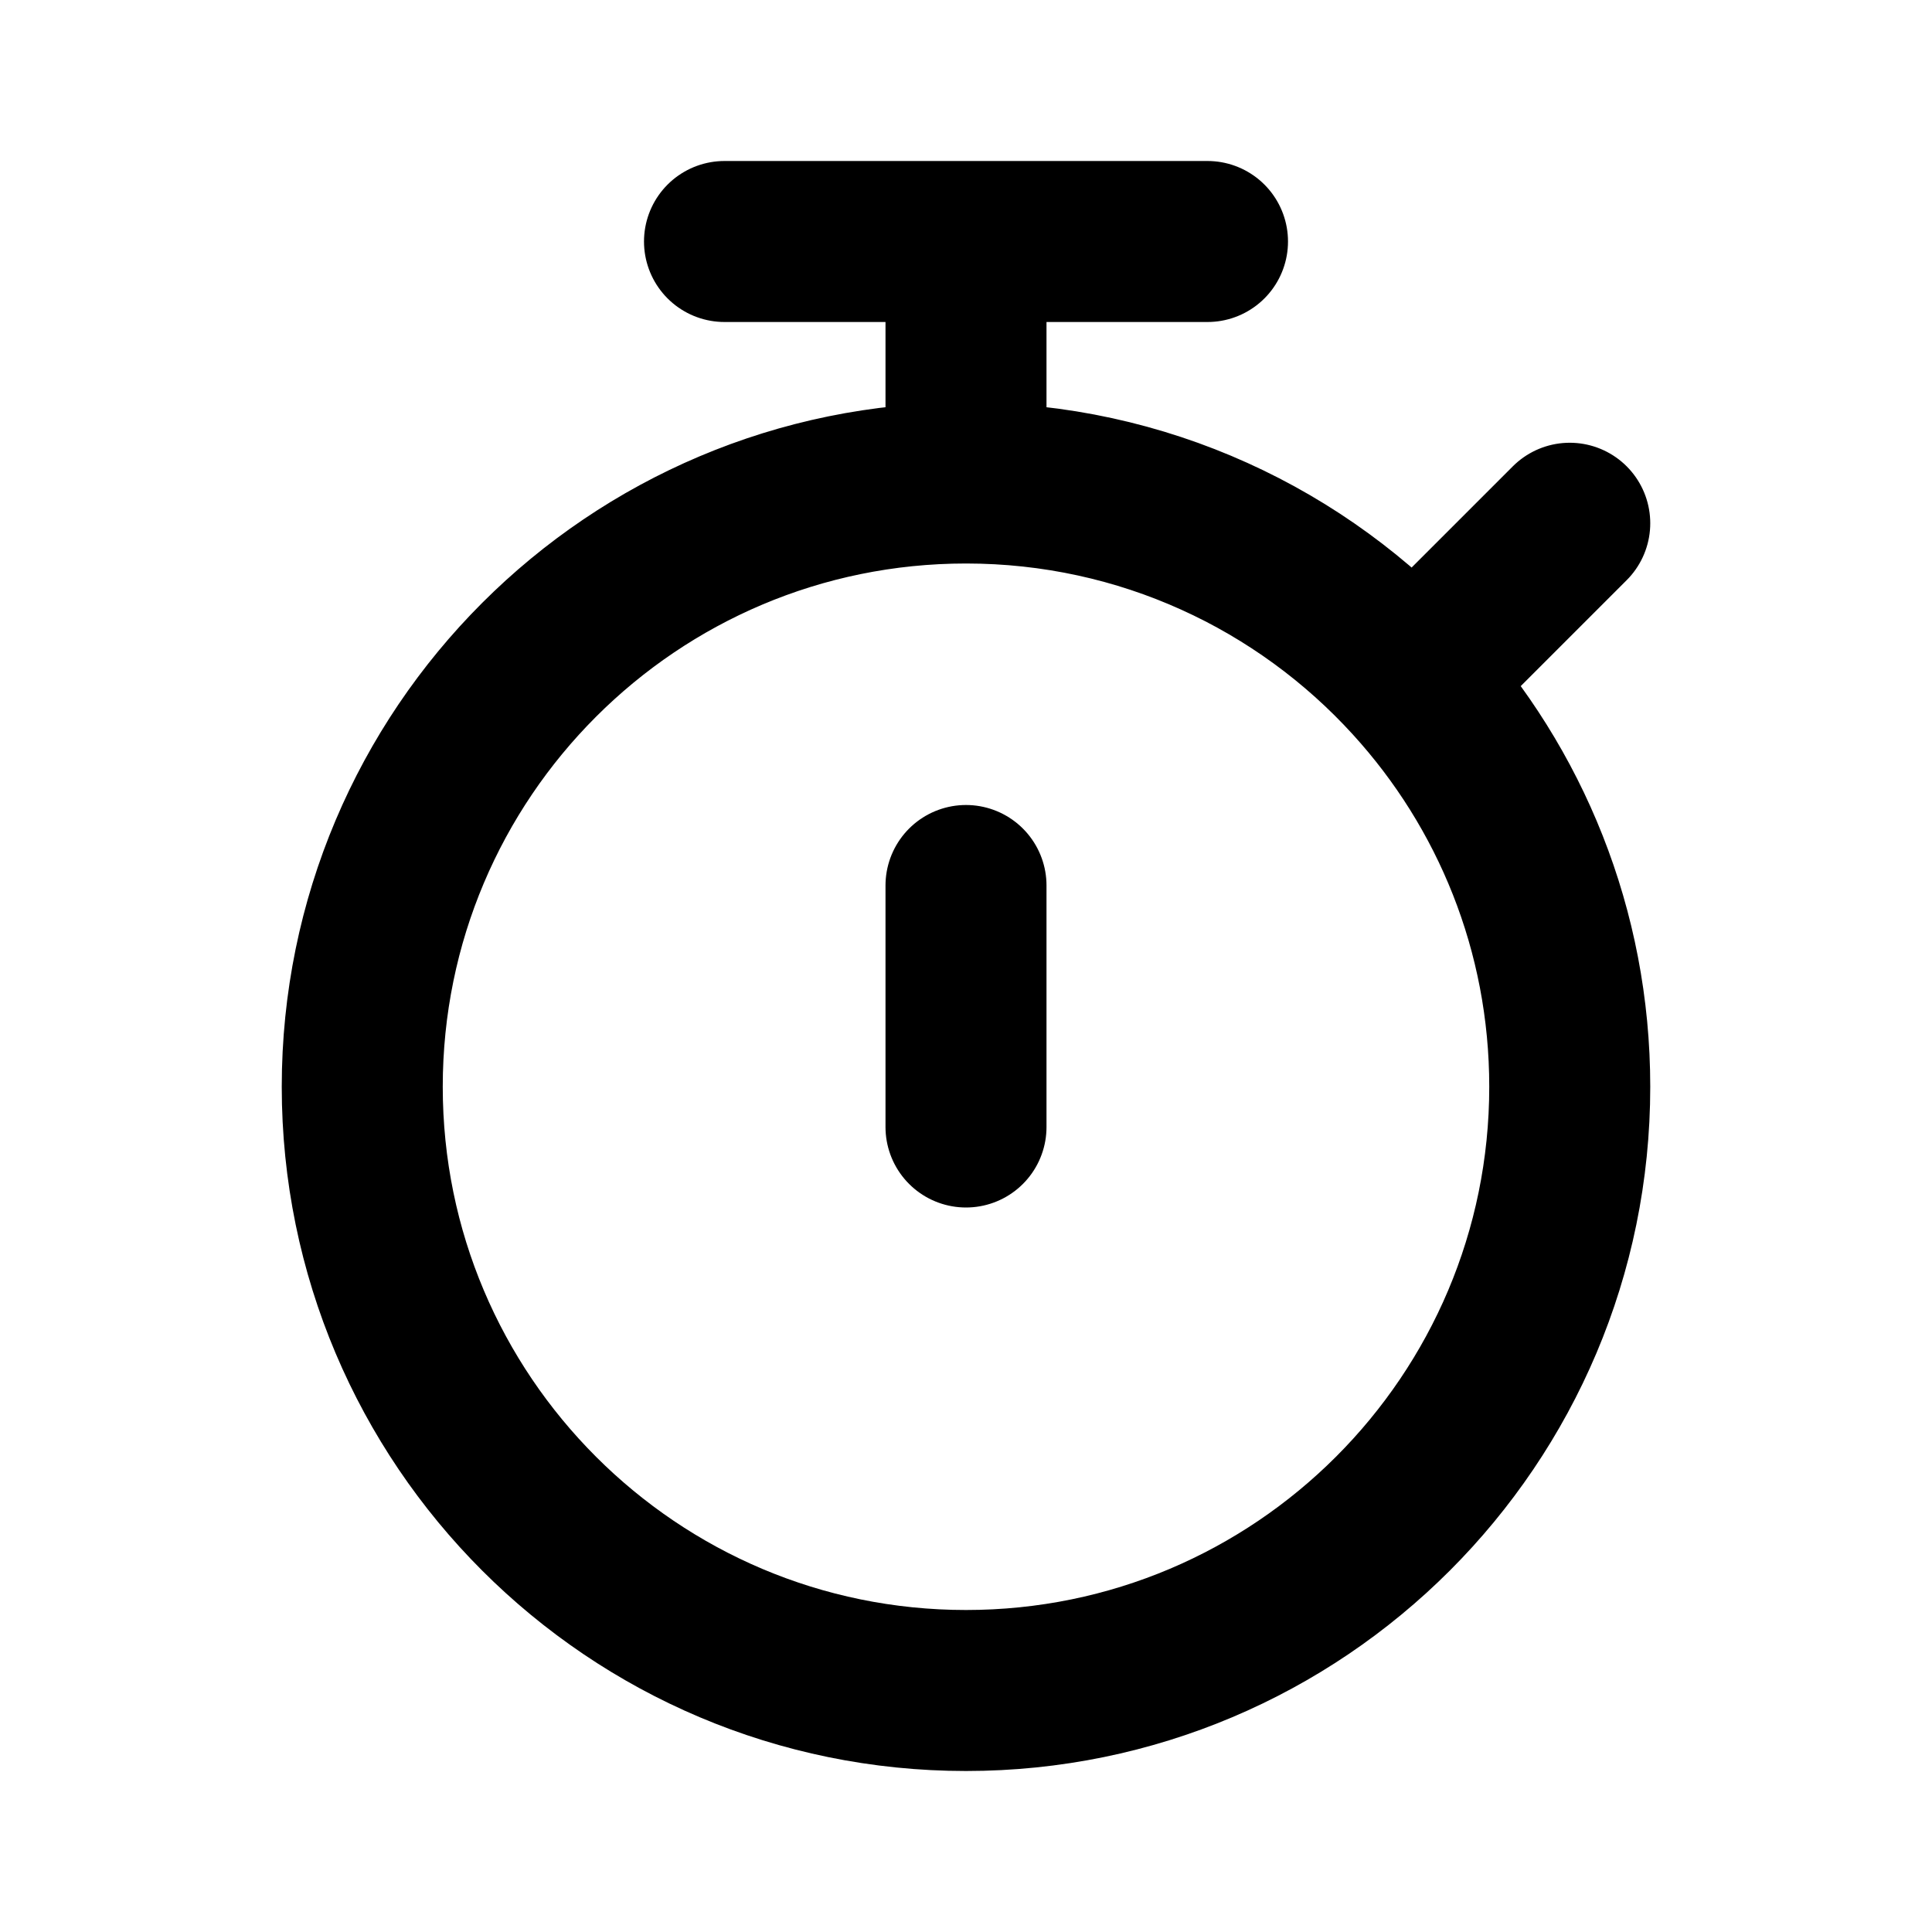
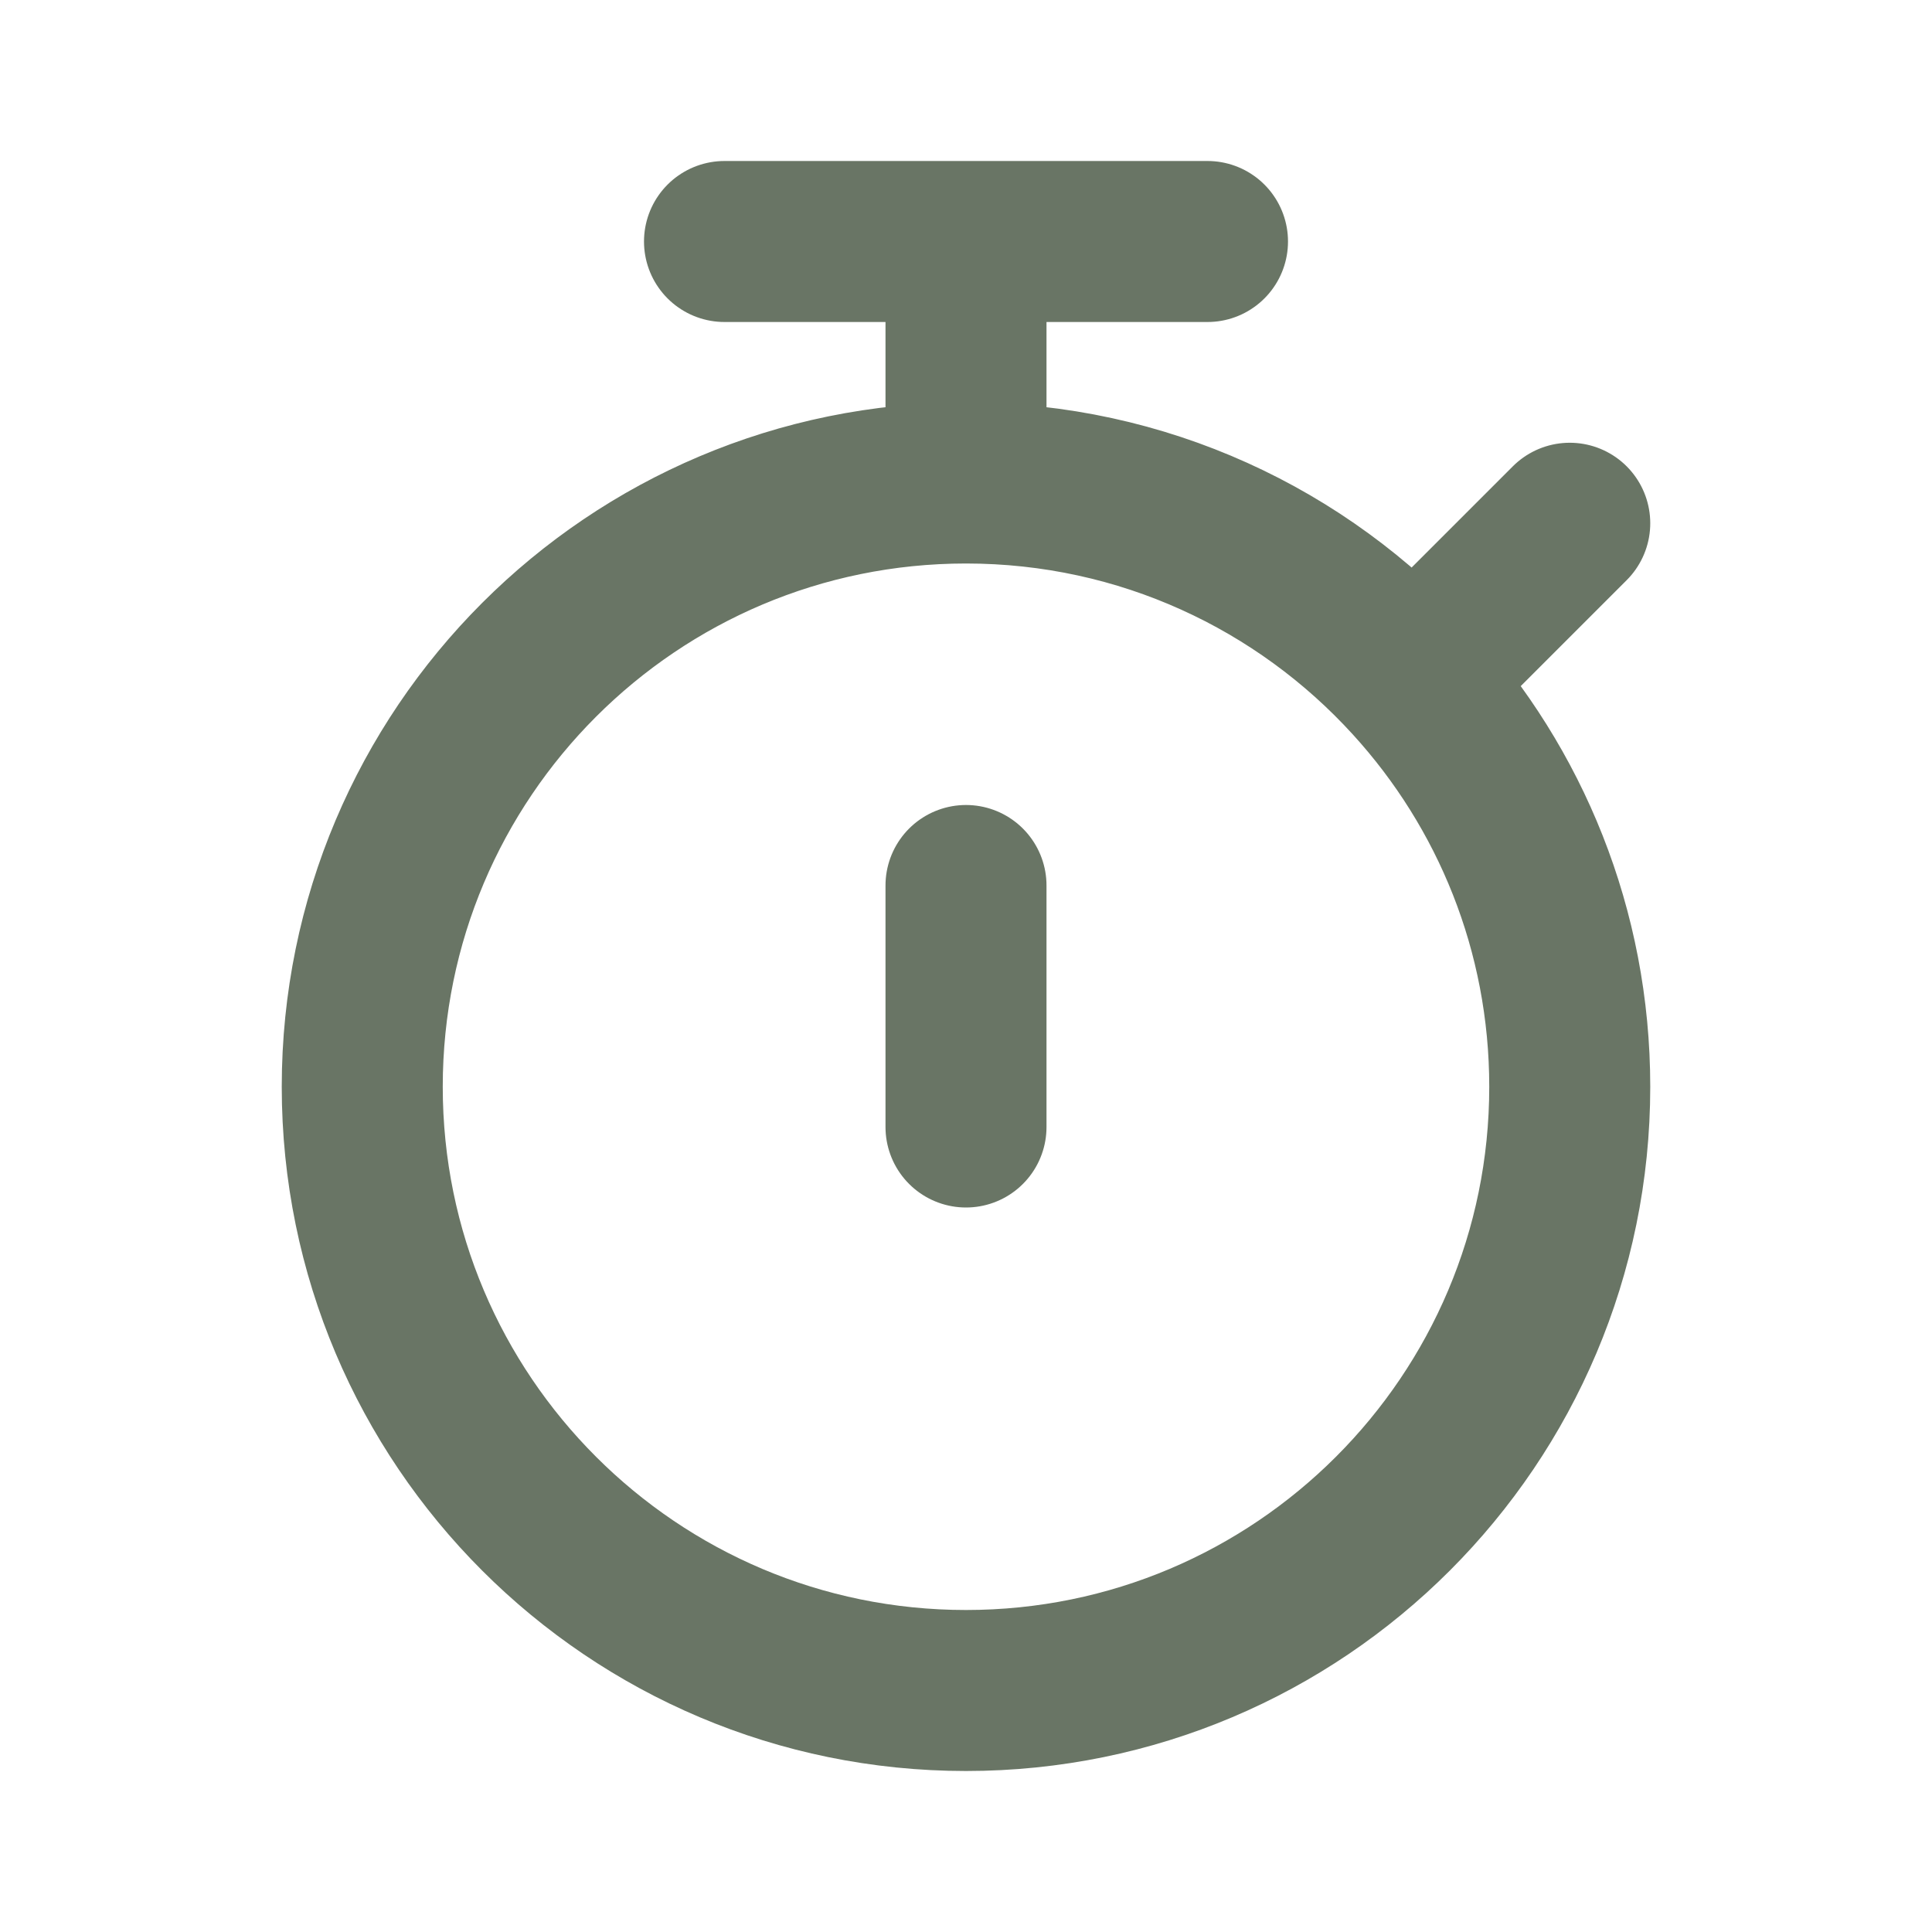
- <svg xmlns="http://www.w3.org/2000/svg" width="800px" height="800px" viewBox="0 0 24 24" fill="none">
-   <path d="M12 14V11M12 6C7.858 6 4.5 9.358 4.5 13.5C4.5 17.642 7.858 21 12 21C16.142 21 19.5 17.642 19.5 13.5C19.5 11.556 18.761 9.785 17.547 8.453M12 6C14.198 6 16.176 6.946 17.547 8.453M12 6V3M19.5 6.5L17.547 8.453M12 3H9M12 3H15" stroke="#000000" stroke-width="2" stroke-linecap="round" stroke-linejoin="round" />
+ <svg xmlns="http://www.w3.org/2000/svg" width="800px" height="800px" viewBox="0 0 24 24" fill="none" version="1.1" id="svg1">
+   <defs id="defs1" />
+   <path d="M12 14V11M12 6C7.858 6 4.5 9.358 4.5 13.5C4.5 17.642 7.858 21 12 21C16.142 21 19.5 17.642 19.5 13.5C19.5 11.556 18.761 9.785 17.547 8.453M12 6C14.198 6 16.176 6.946 17.547 8.453M12 6V3M19.5 6.5L17.547 8.453M12 3H9M12 3H15" stroke="#000000" stroke-width="2" stroke-linecap="round" stroke-linejoin="round" id="path1" style="stroke:#697565;stroke-opacity:1" />
</svg>
